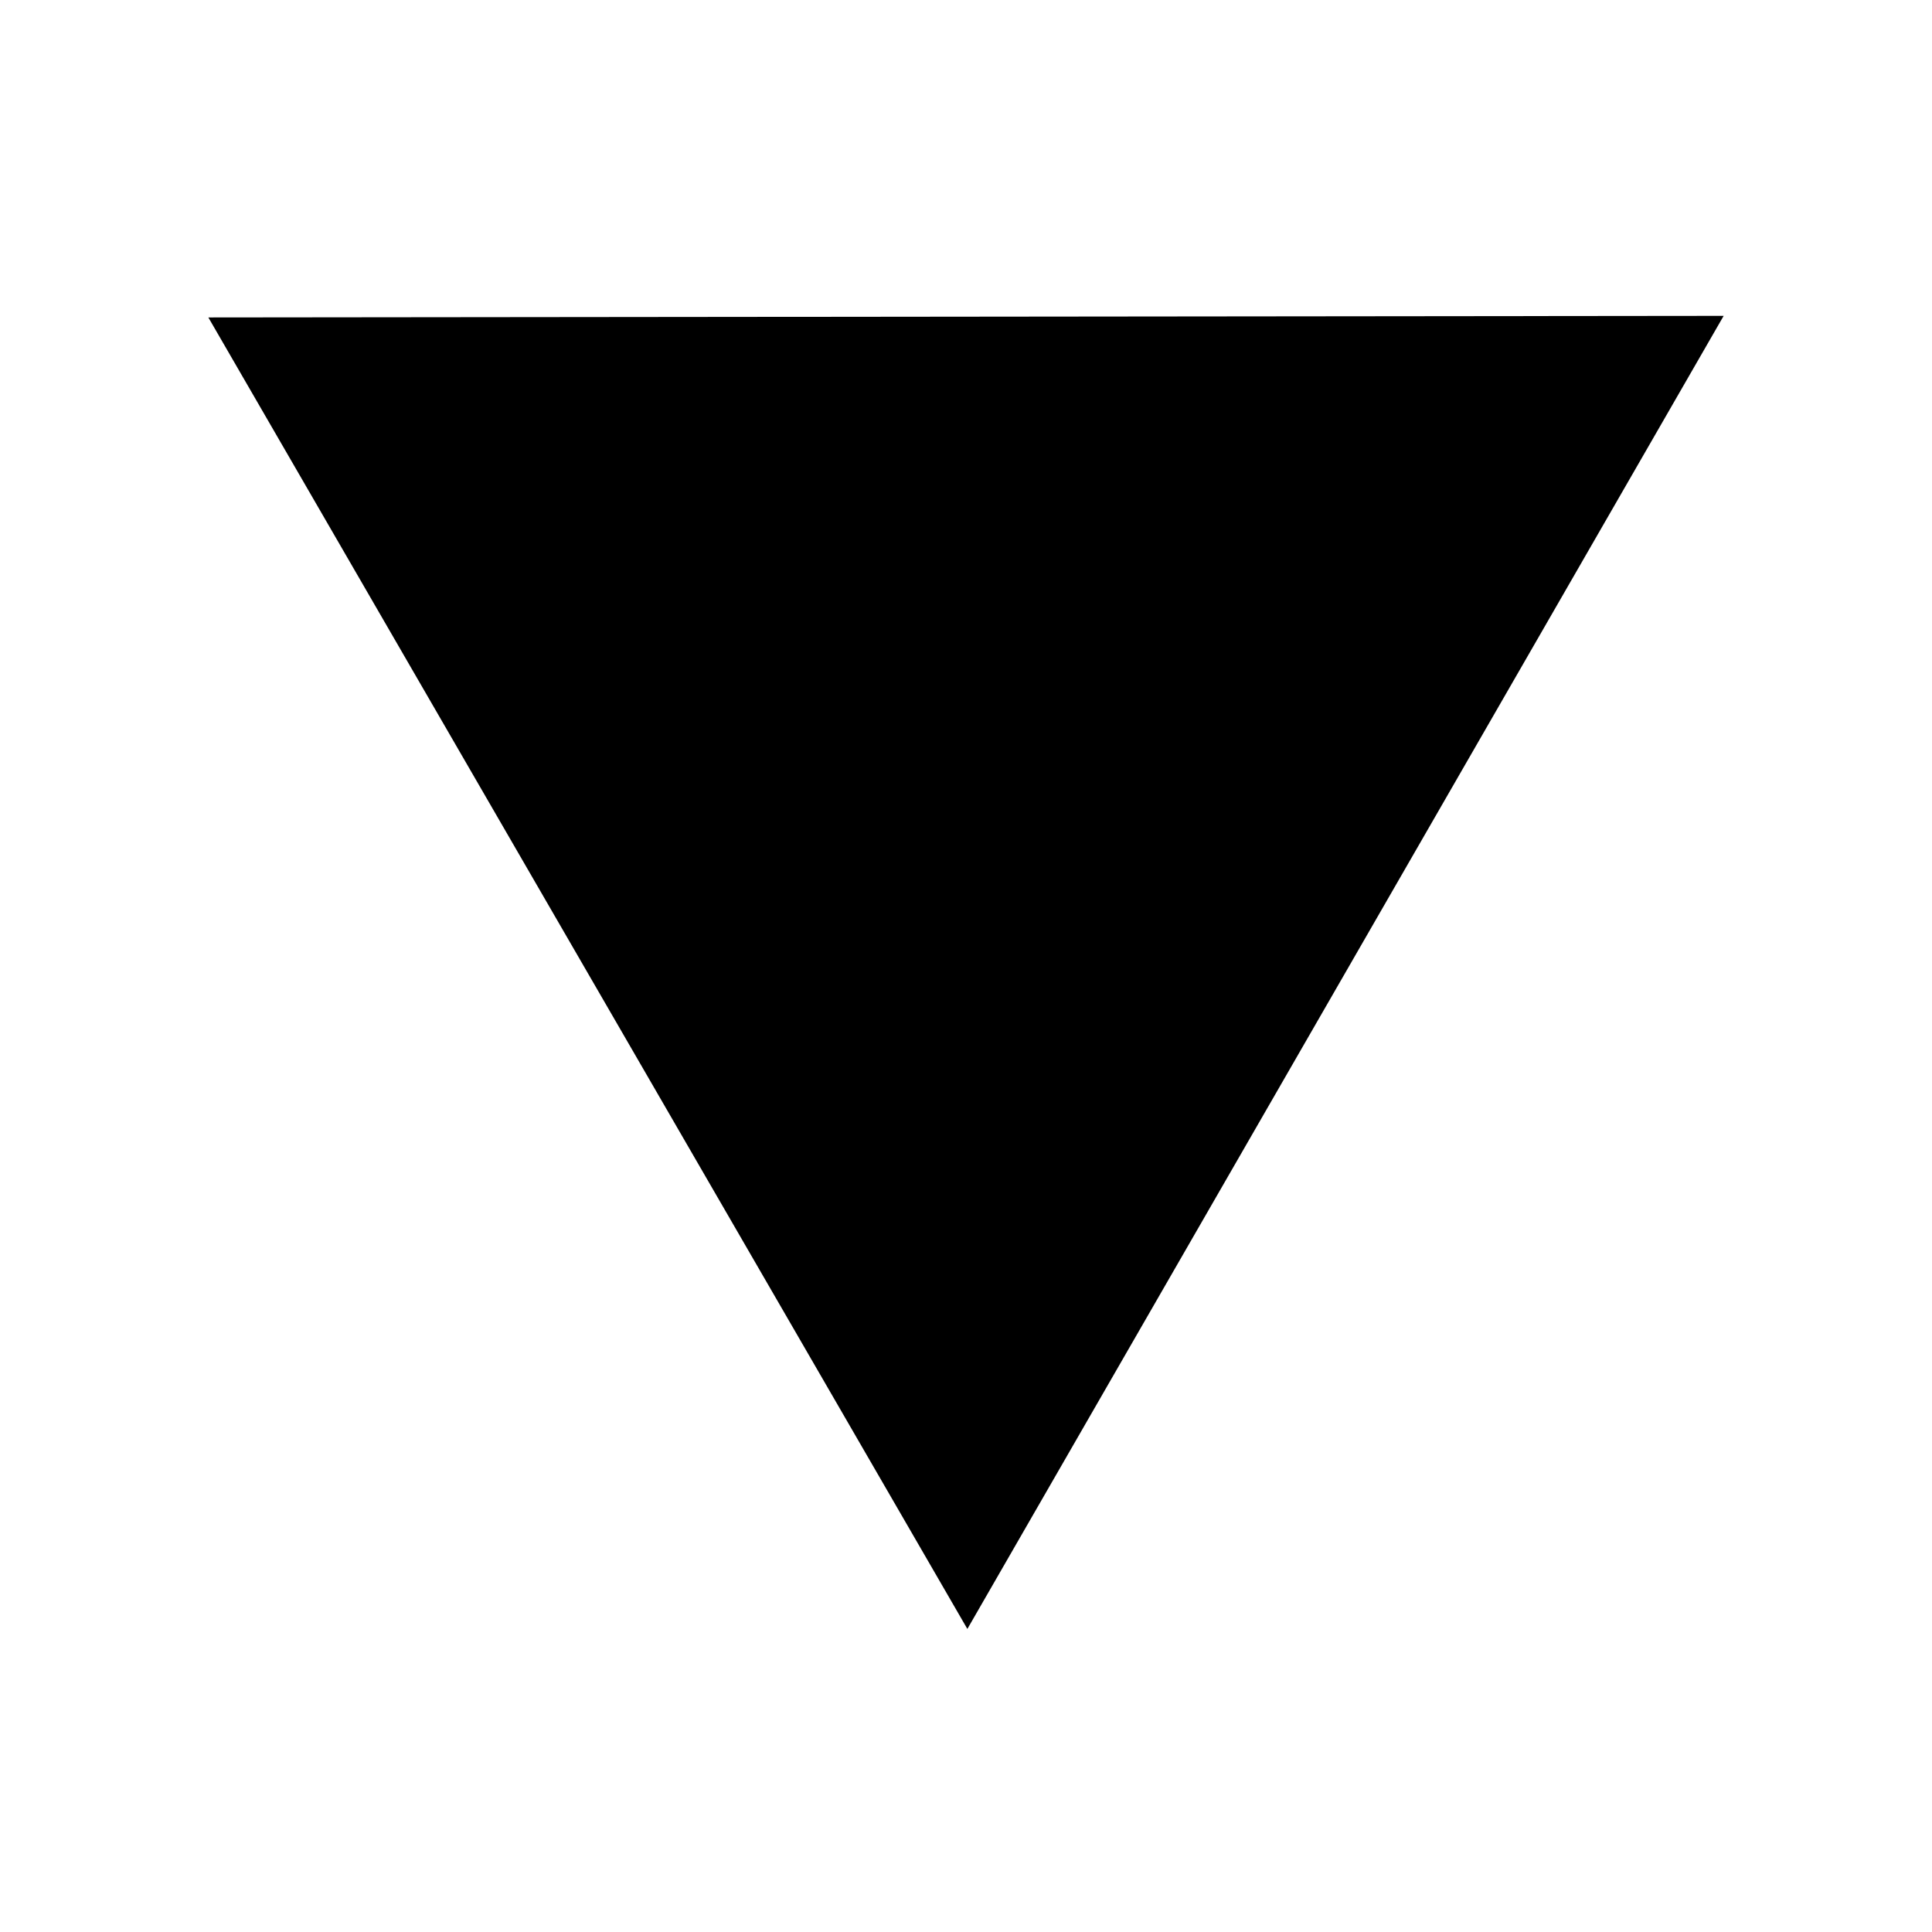
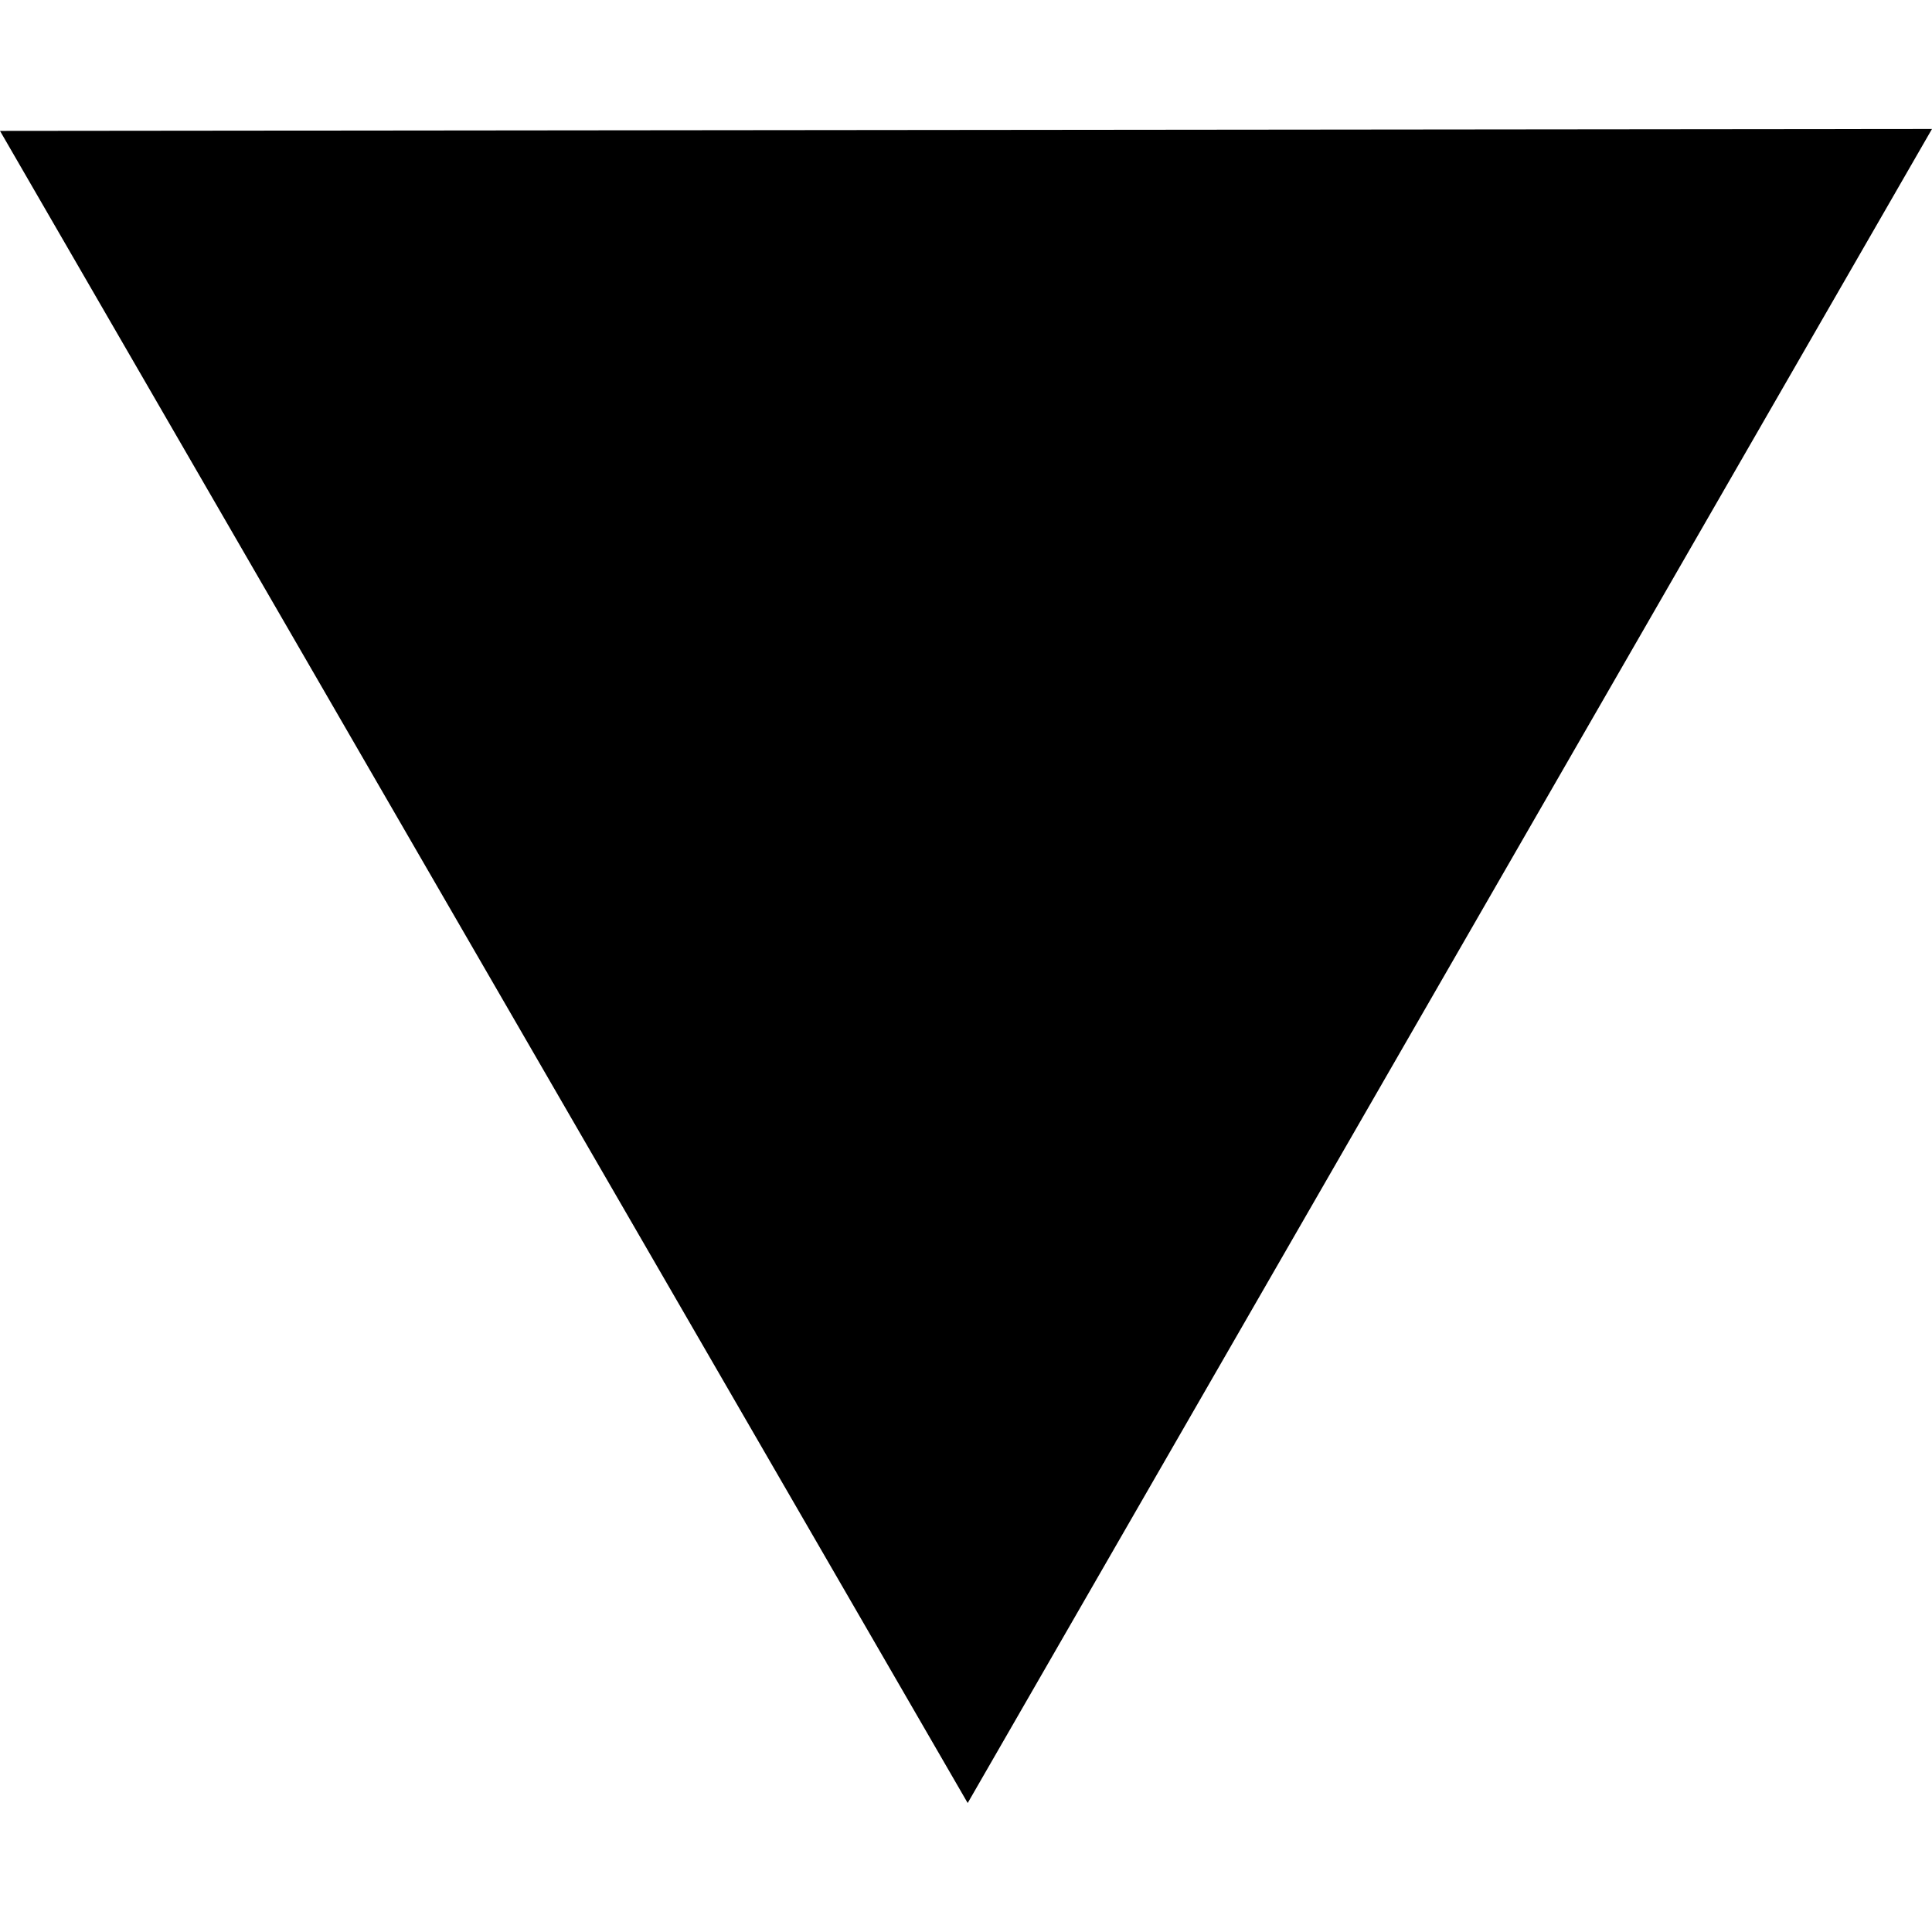
- <svg xmlns="http://www.w3.org/2000/svg" version="1.1" id="down" x="0px" y="0px" width="100%" height="100%" viewBox="0 0 510 510" style="enable-background:new 0 0 510 510;" xml:space="preserve">
+ <svg xmlns="http://www.w3.org/2000/svg" id="down" width="100%" height="100%" viewBox="0 0 16 16" xml:space="preserve">
  <defs id="defs11" />
-   <g id="g3">
+   <g id="g3" transform="translate(0,-494)">
    <g id="g5" />
  </g>
-   <path fill="currentColor" id="path4137" d="M 455,-83.381 55,-83.798 255.361,-430 Z" transform="scale(1,-1)" />
+   <path id="path4137" d="M 16,-1.068 7.9835111e-7,-1.084 8.014,-14.932 Z" transform="scale(1,-1)" fill="currentColor" />
</svg>
